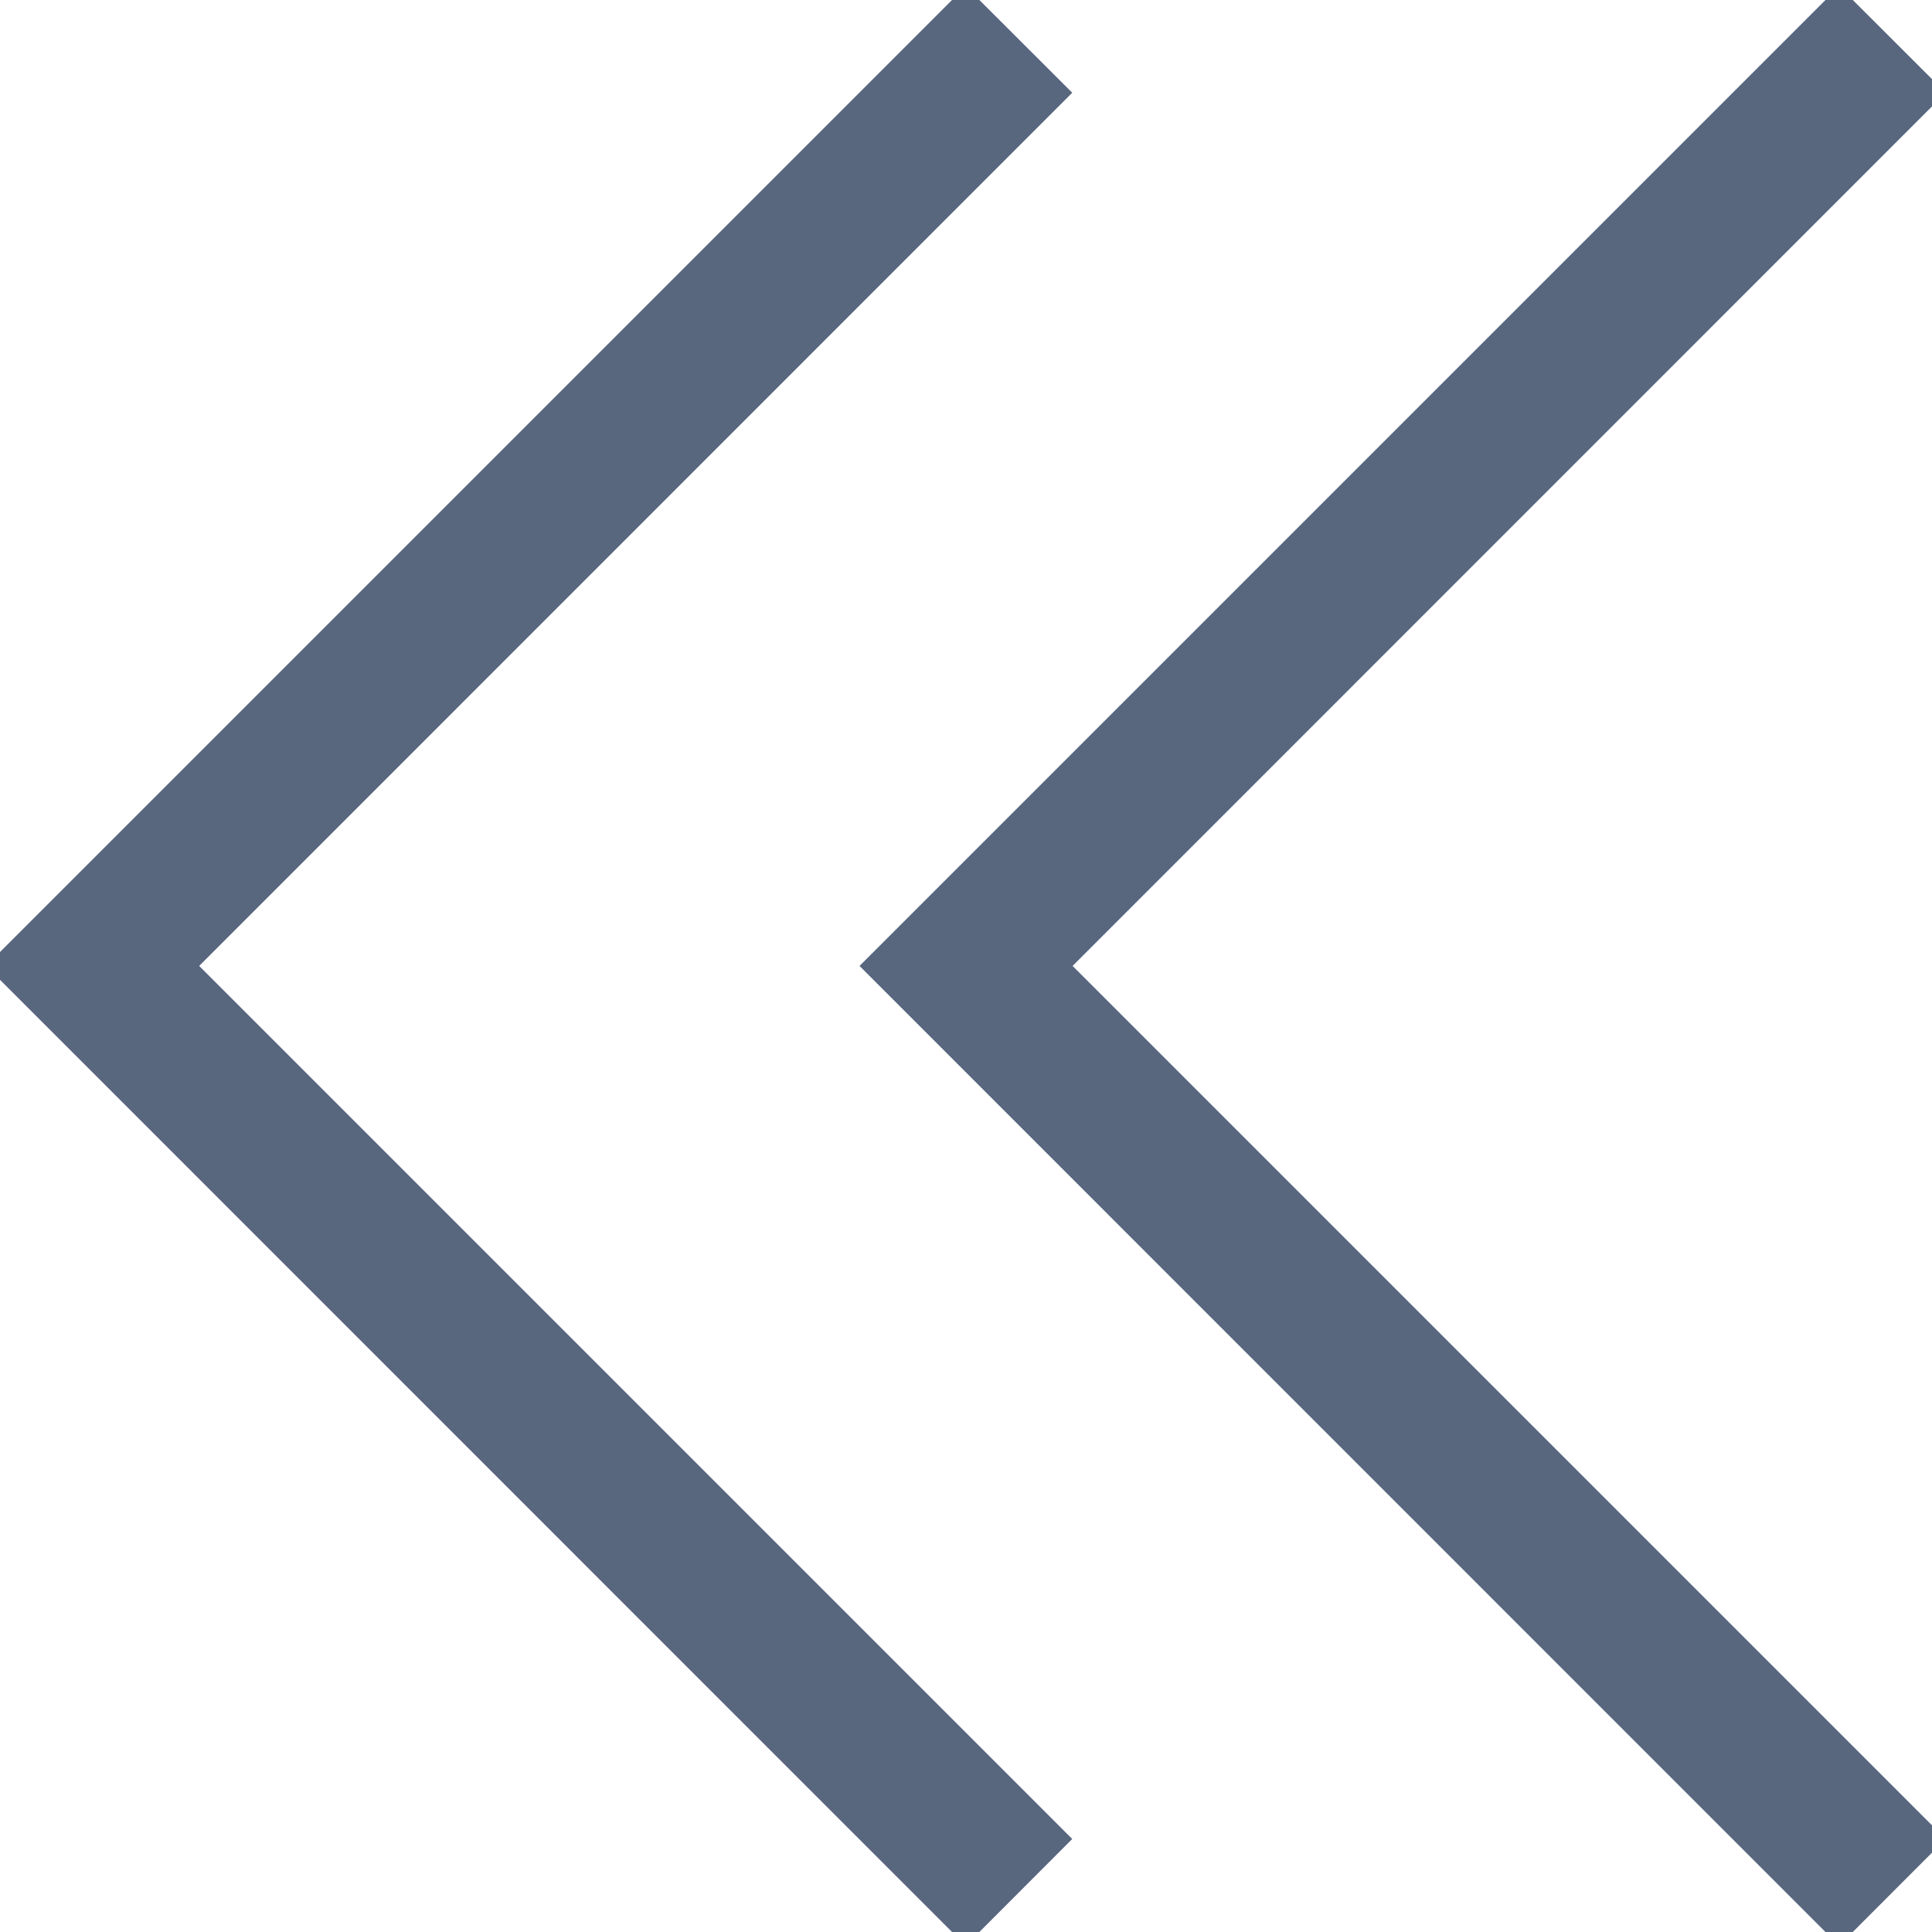
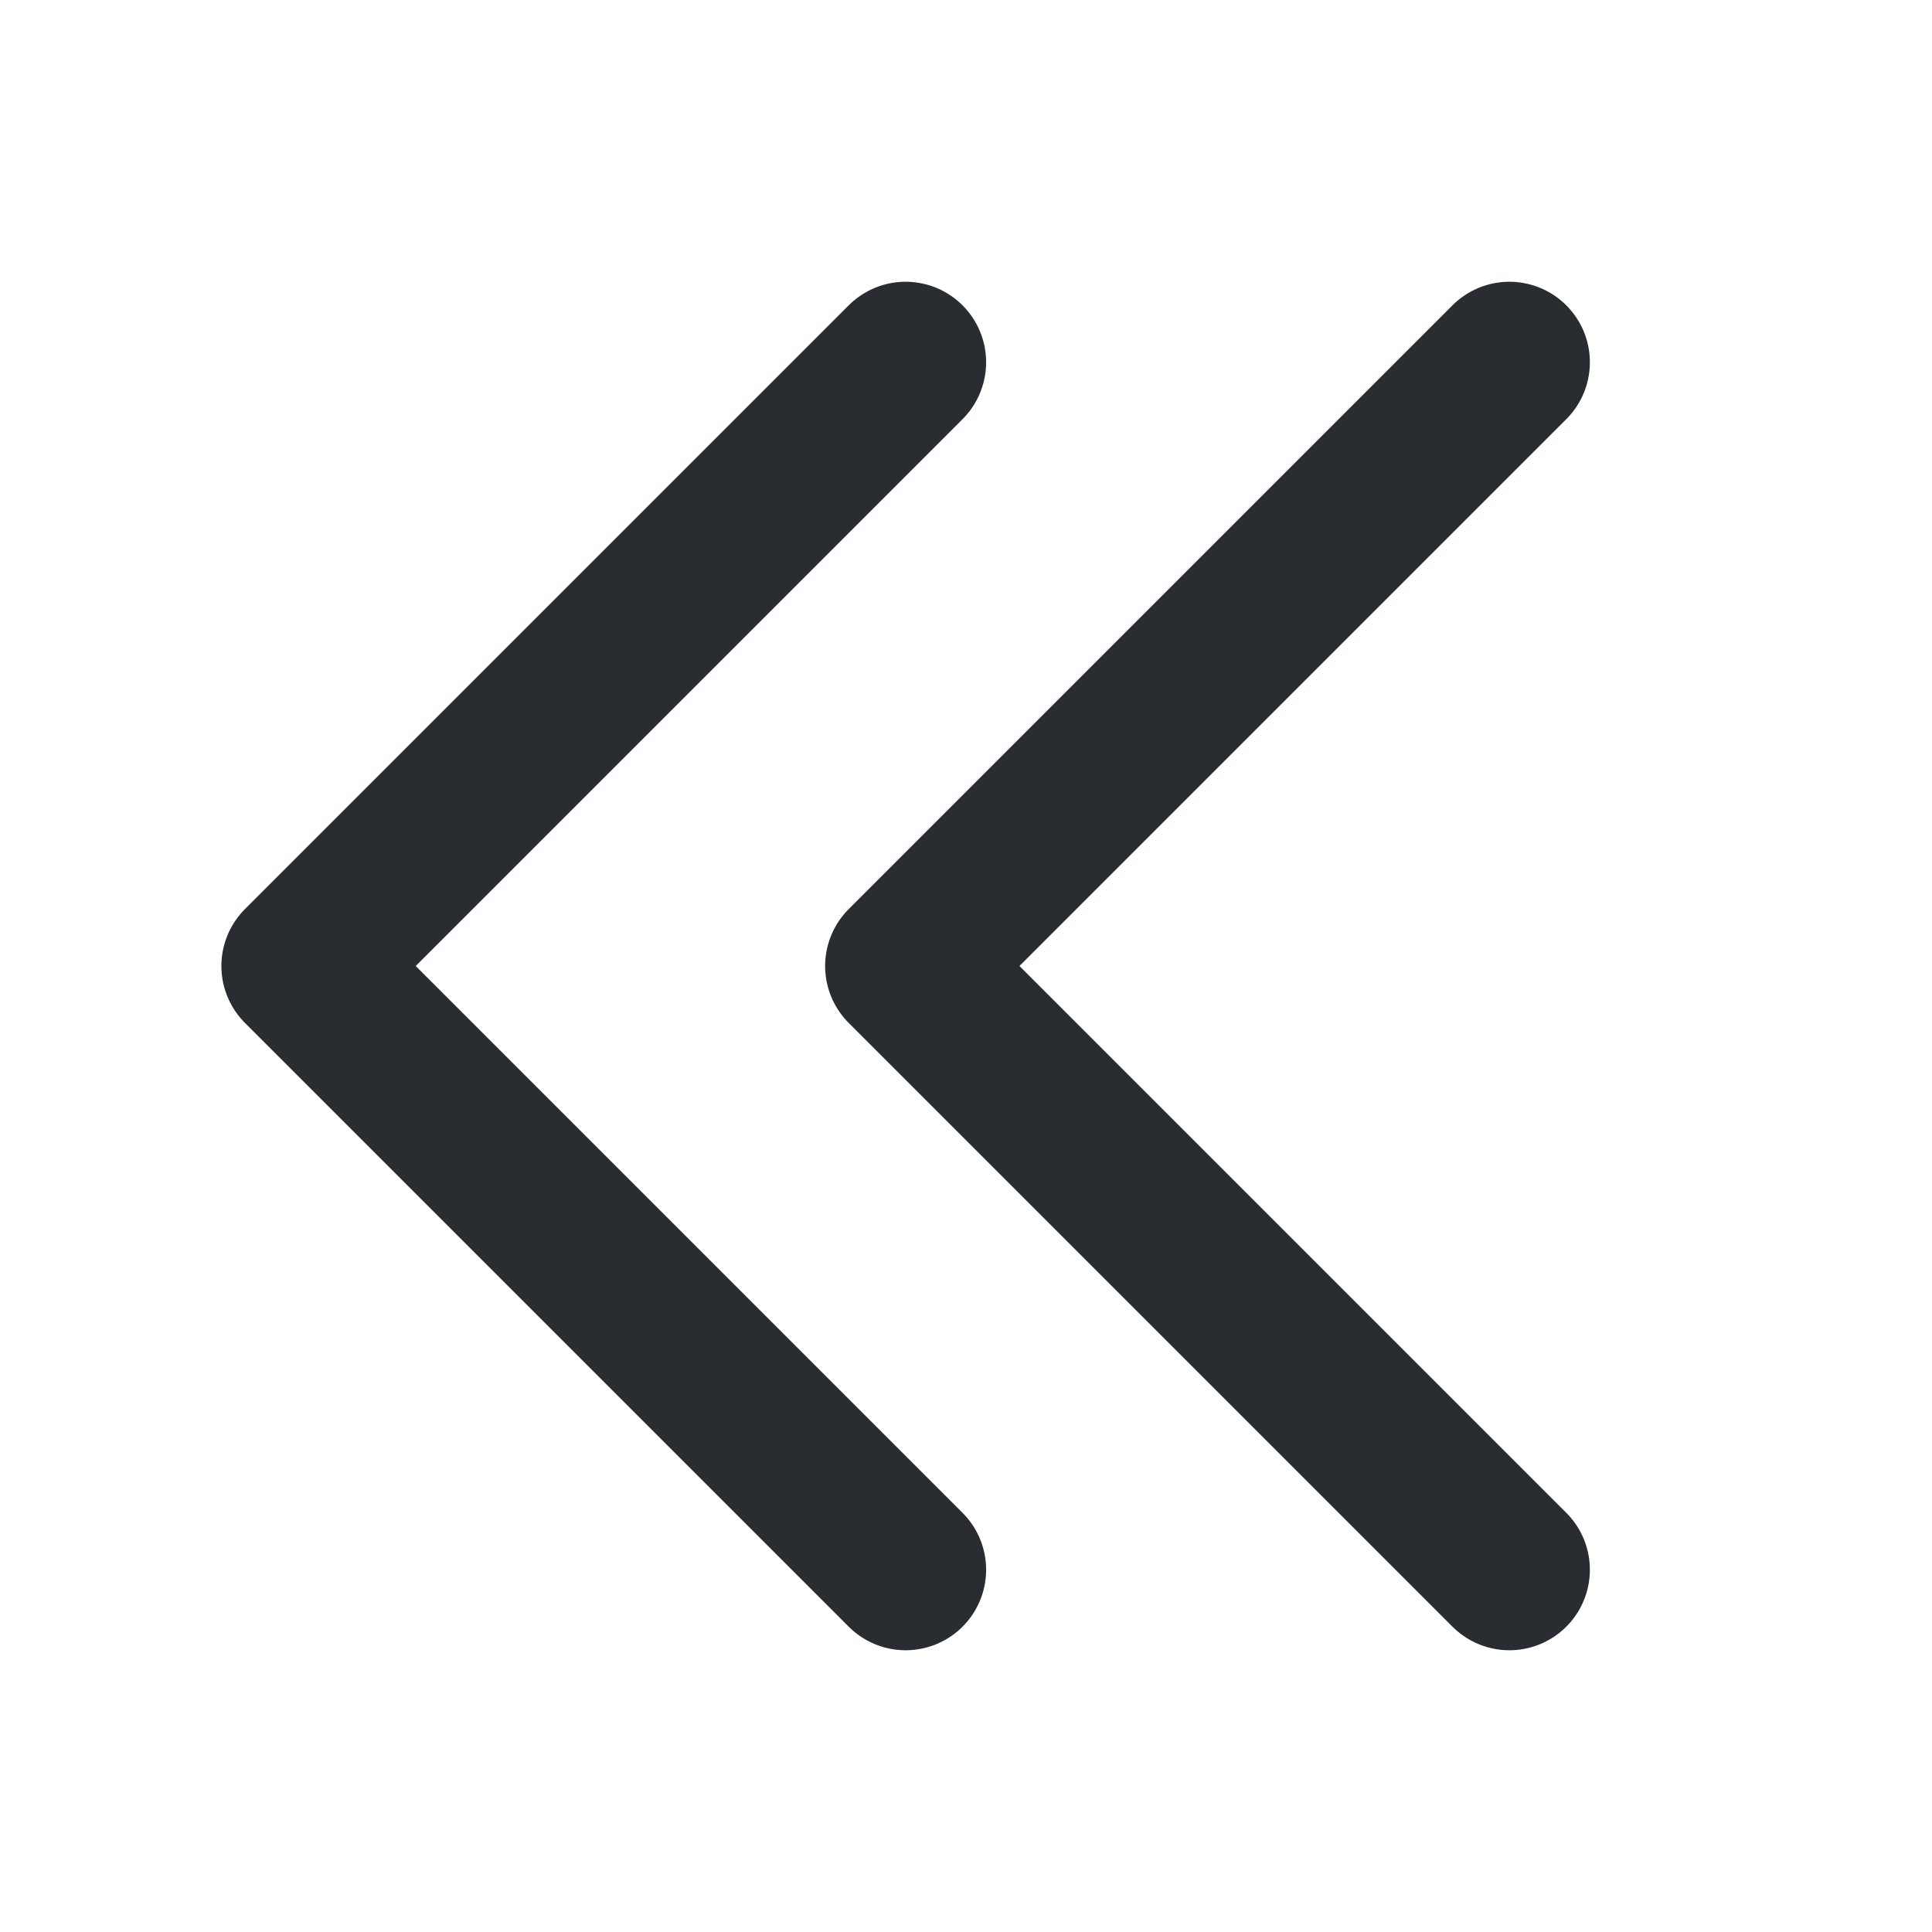
- <svg xmlns="http://www.w3.org/2000/svg" fill="rgb(88,102,126)" width="64px" height="64px" viewBox="0 0 1920.00 1920.00" stroke="rgb(88,102,126)" stroke-width="19.2">
-   <g id="SVGRepo_bgCarrier" stroke-width="0" />
-   <g id="SVGRepo_tracerCarrier" stroke-linecap="round" stroke-linejoin="round" />
-   <g id="SVGRepo_iconCarrier">
-     <g fill-rule="evenodd">
-       <path d="M1052 92.168 959.701 0-.234 959.935 959.701 1920l92.299-92.43-867.636-867.635L1052 92.168Z" />
-       <path d="M1920 92.168 1827.7 0 867.766 959.935 1827.7 1920l92.3-92.43-867.64-867.635L1920 92.168Z" />
-     </g>
-   </g>
+ <svg xmlns="http://www.w3.org/2000/svg" width="24" height="24" viewBox="0 0 24 24" fill="none">
+   <path d="M18.75 19.5L11.25 12L18.75 4.5" stroke="#292D32" stroke-width="2" stroke-linecap="round" stroke-linejoin="round" />
+   <path d="M11.25 19.5L3.75 12L11.25 4.5" stroke="#292D32" stroke-width="2" stroke-linecap="round" stroke-linejoin="round" />
</svg>
